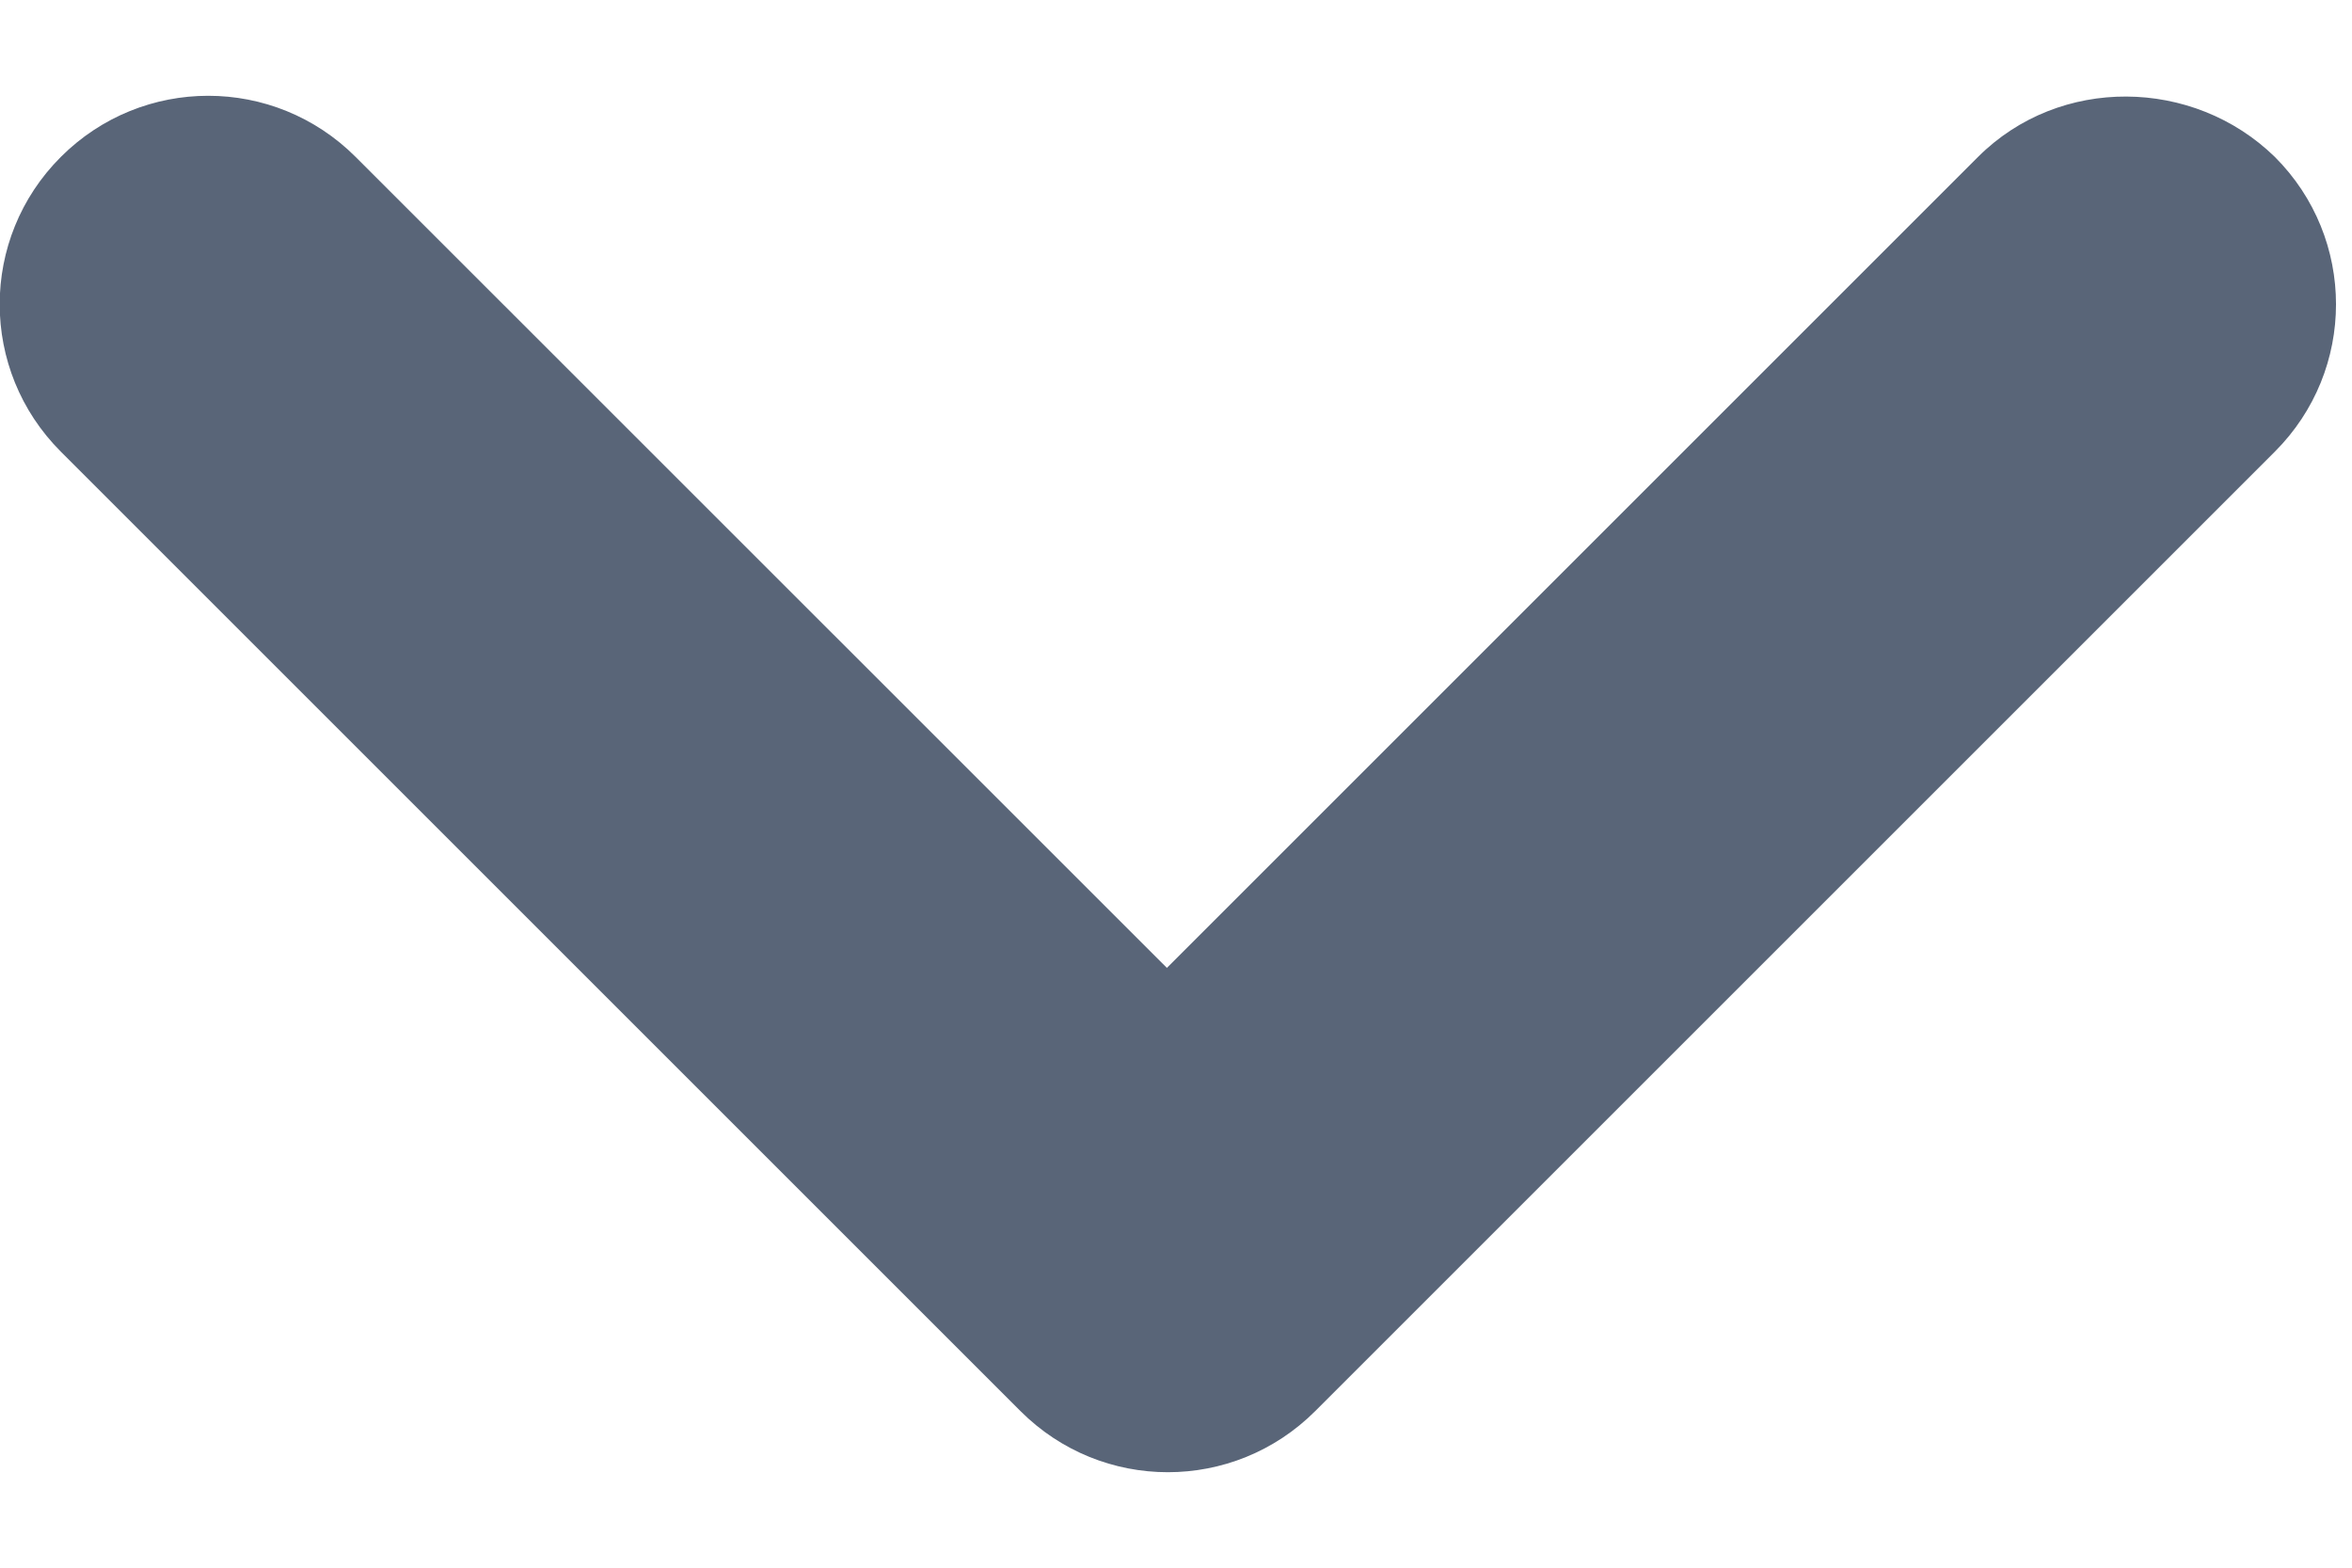
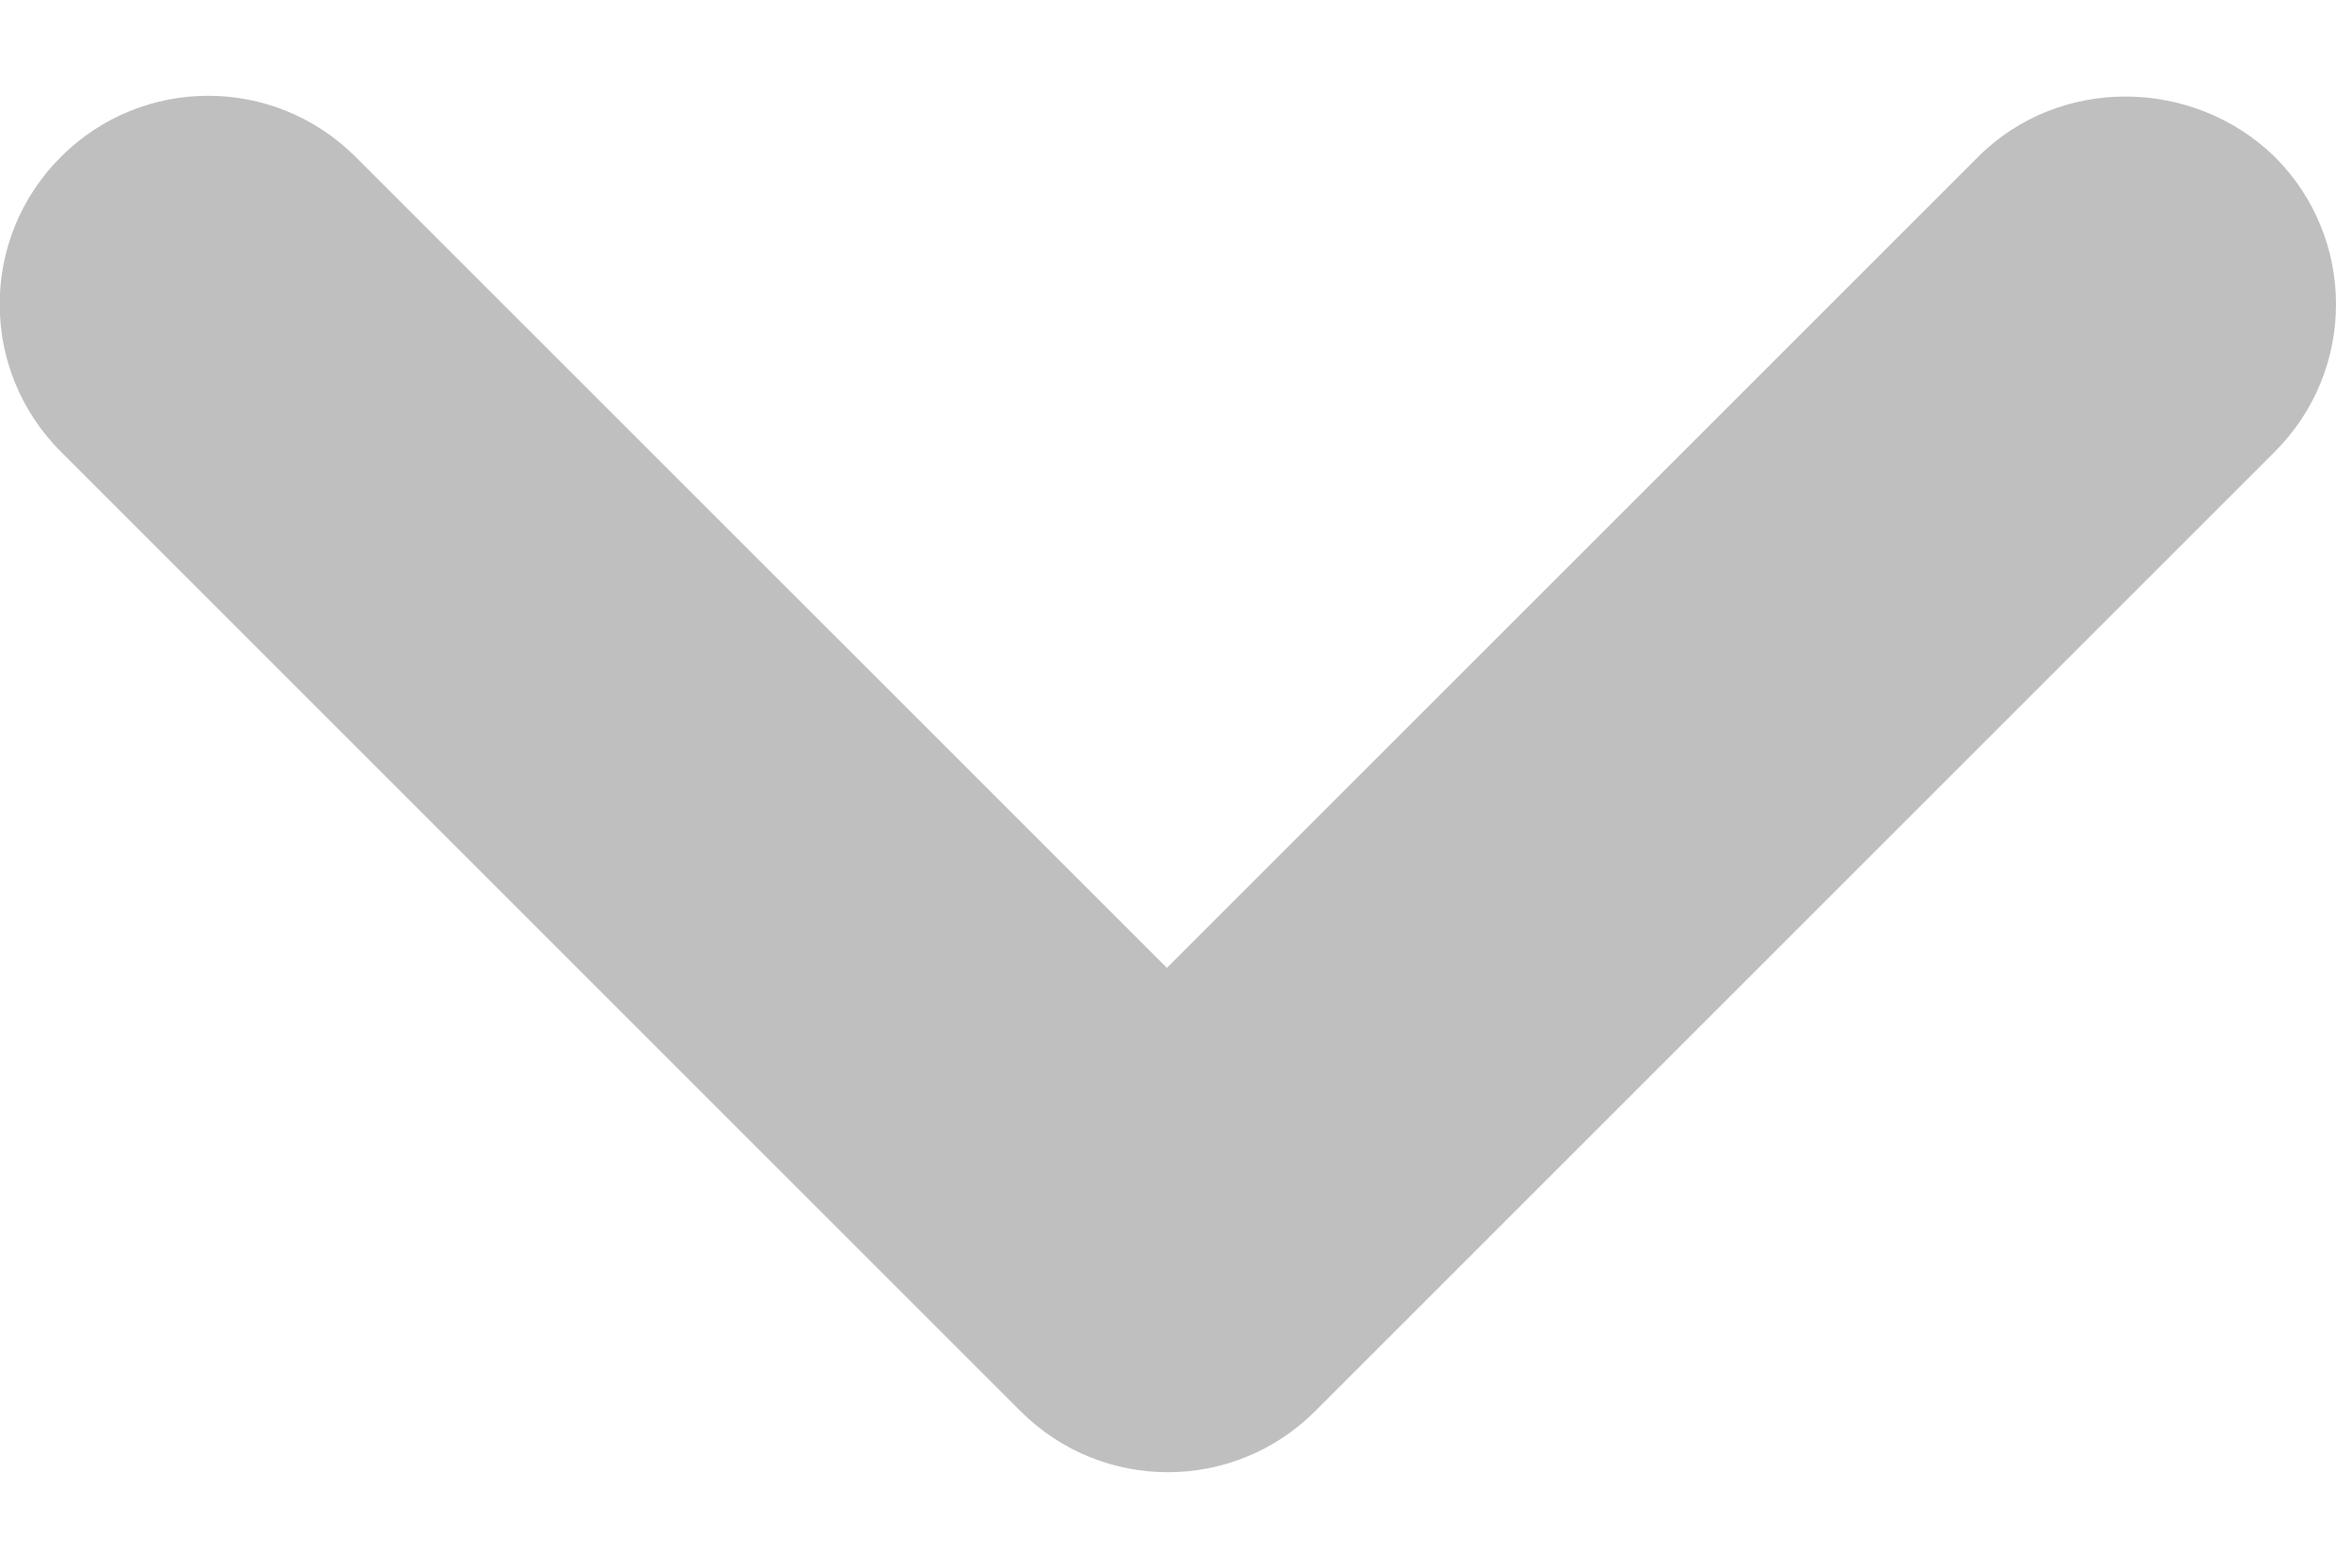
<svg xmlns="http://www.w3.org/2000/svg" width="15" height="10" viewBox="0 0 15 10" fill="none">
-   <path d="M12.615 1.001L7.442 6.174L2.268 1.001C1.748 0.481 0.908 0.481 0.388 1.001C-0.132 1.521 -0.132 2.361 0.388 2.881L6.508 9.001C7.028 9.521 7.868 9.521 8.388 9.001L14.508 2.881C15.028 2.361 15.028 1.521 14.508 1.001C13.988 0.494 13.135 0.481 12.615 1.001Z" fill="#596578" />
+   <path d="M12.615 1.001L7.442 6.174L2.268 1.001C1.748 0.481 0.908 0.481 0.388 1.001C-0.132 1.521 -0.132 2.361 0.388 2.881L6.508 9.001C7.028 9.521 7.868 9.521 8.388 9.001L14.508 2.881C15.028 2.361 15.028 1.521 14.508 1.001C13.988 0.494 13.135 0.481 12.615 1.001Z" fill="#BFBFBF" />
</svg>
